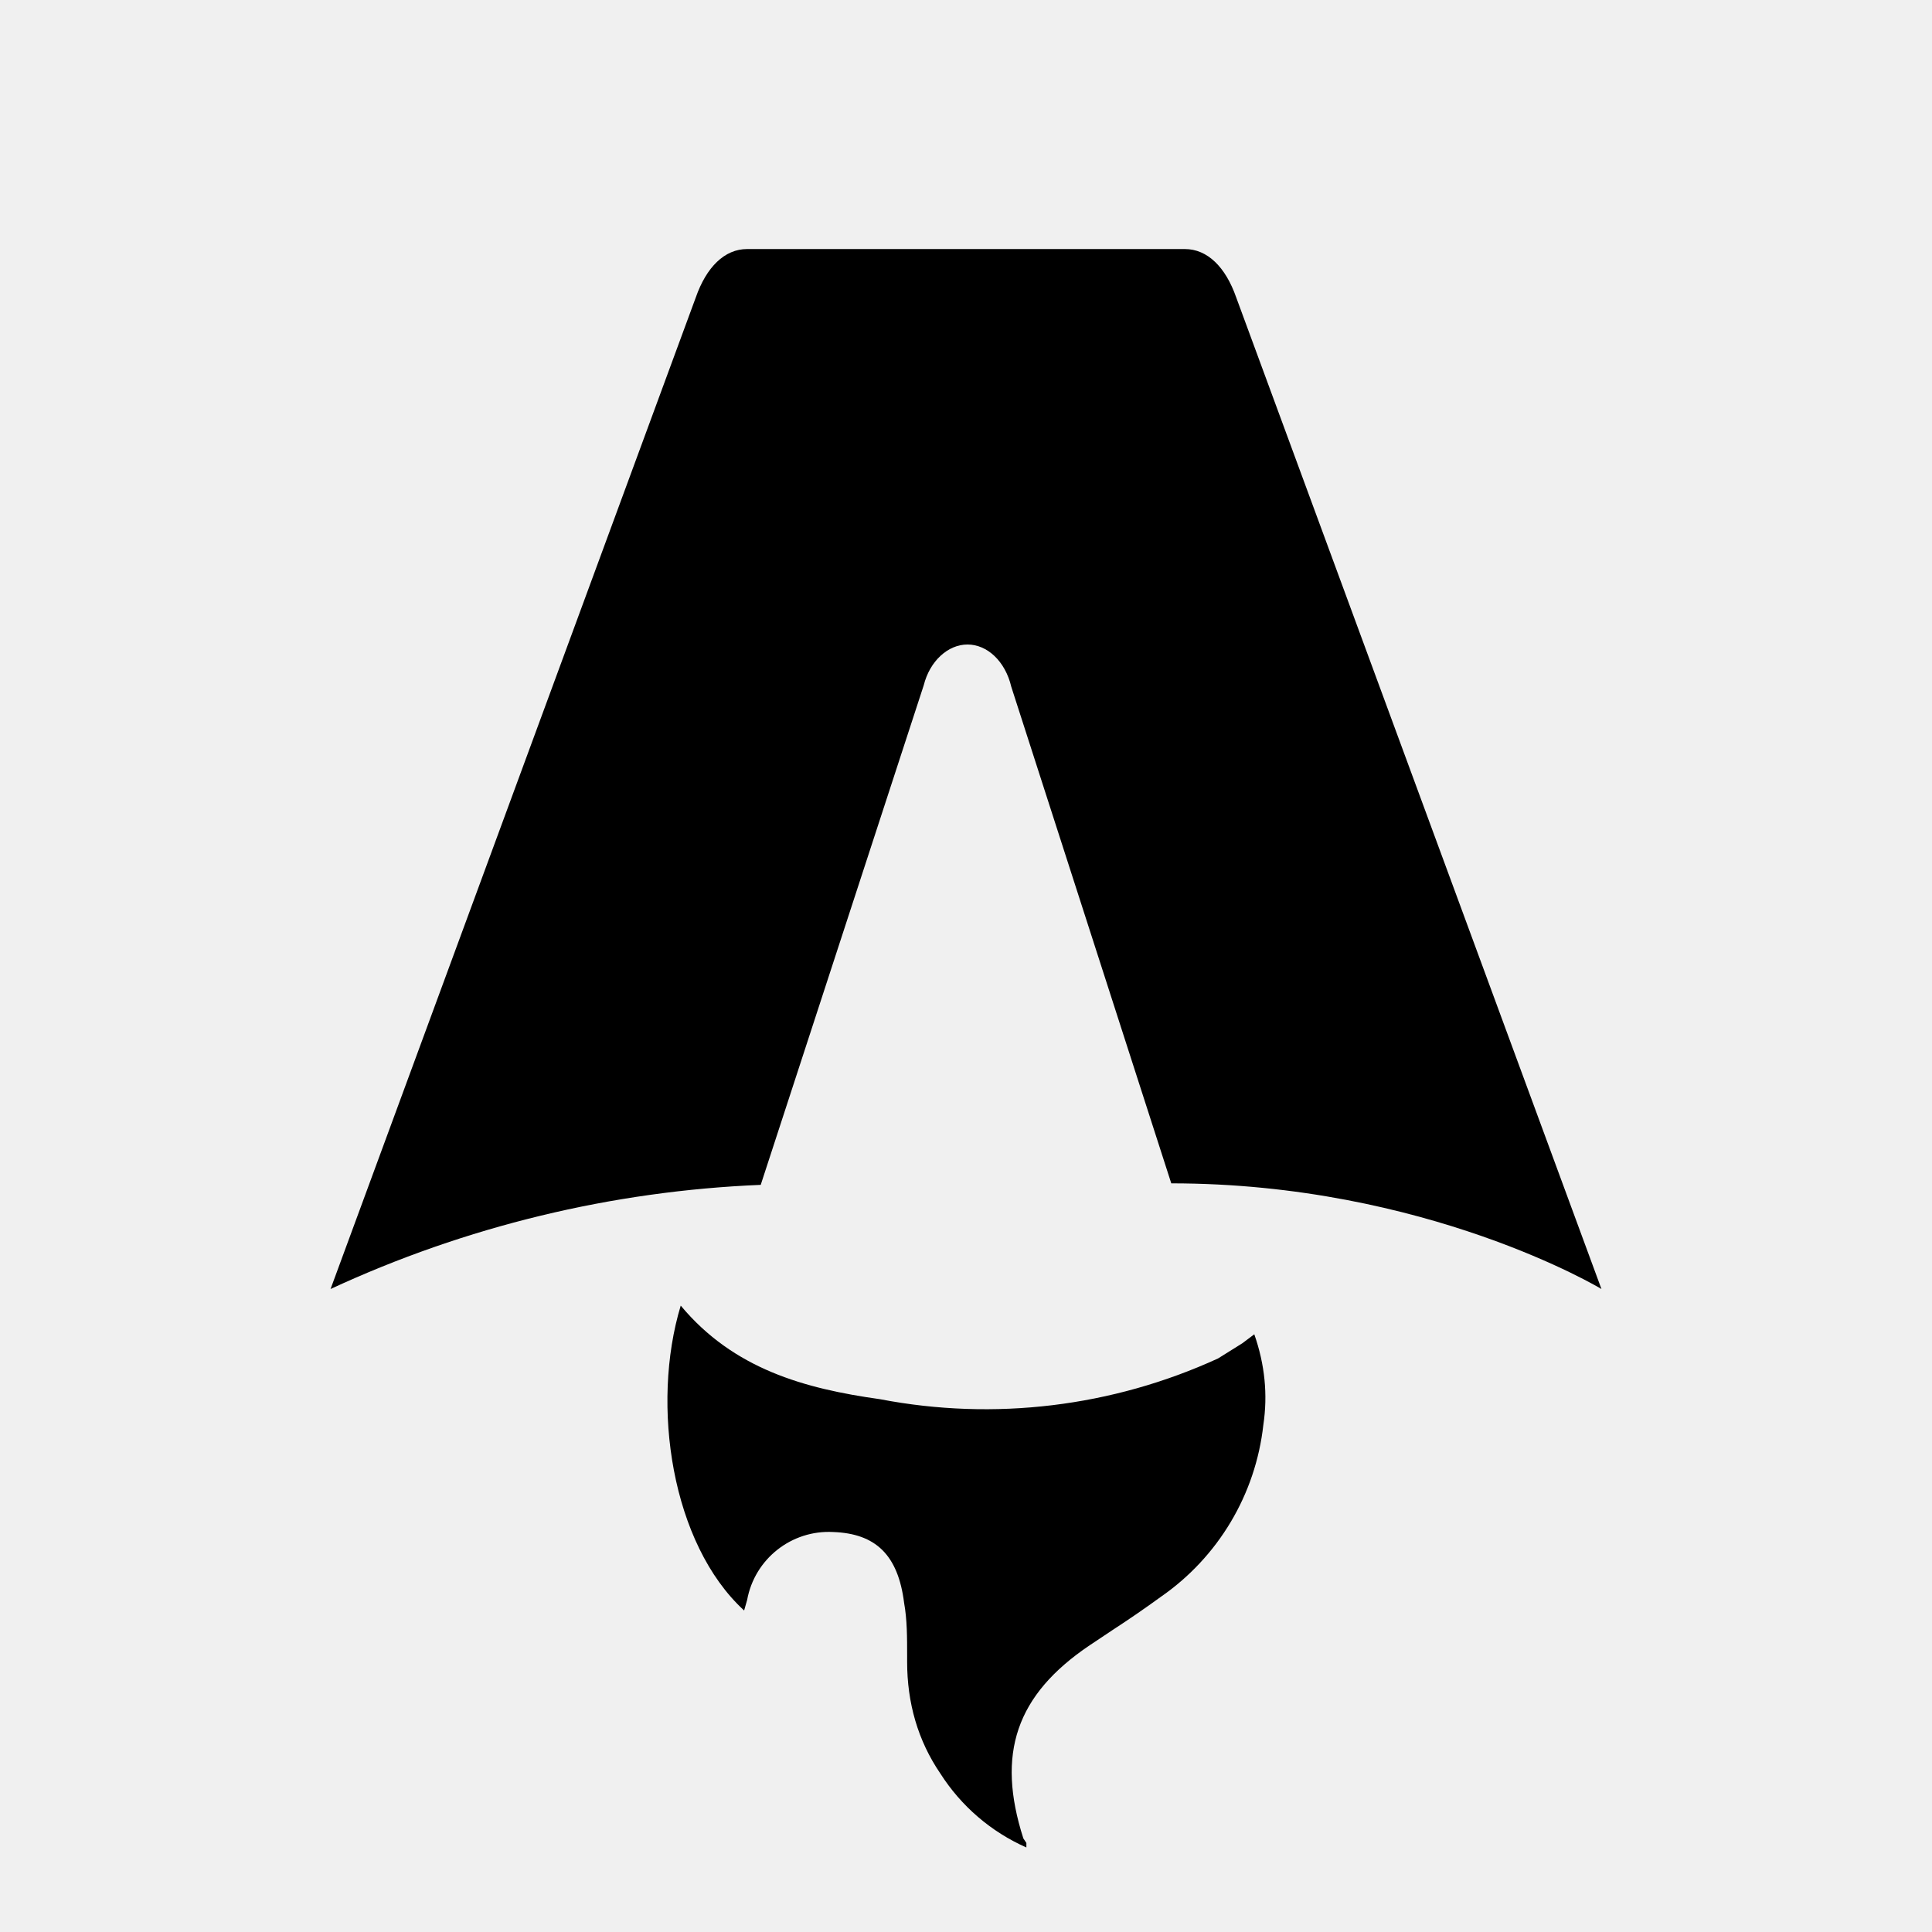
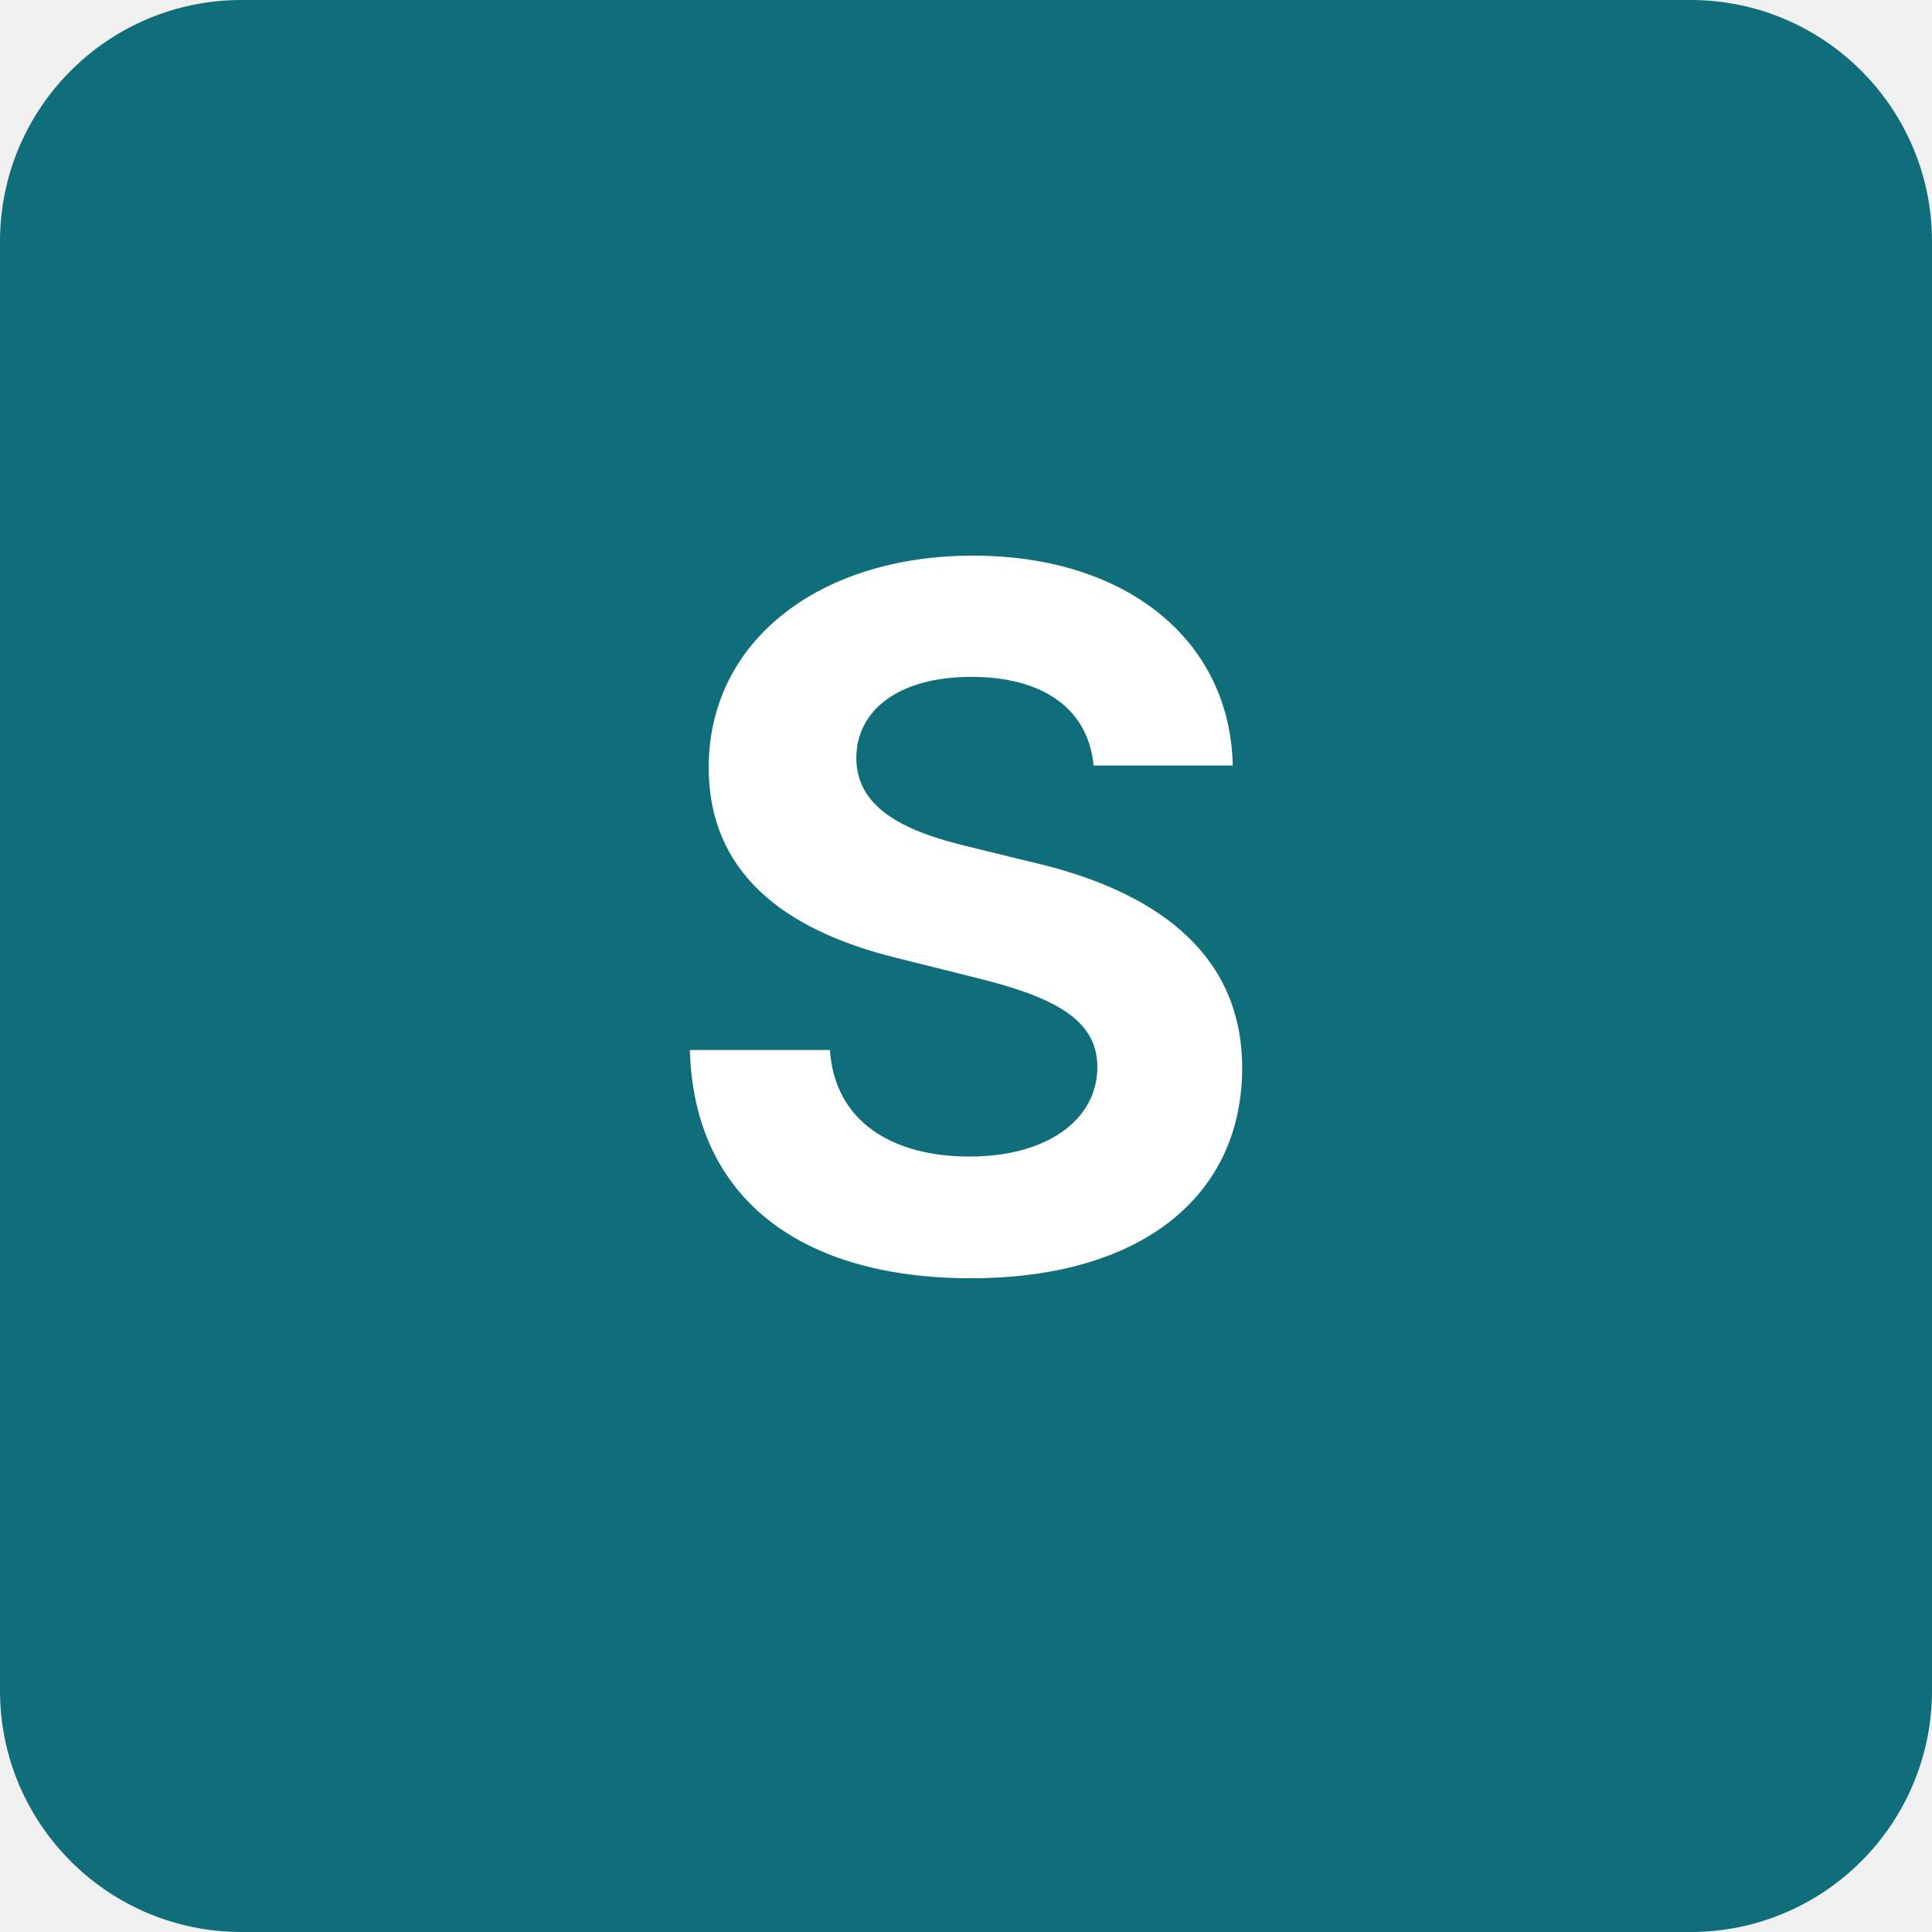
- <svg xmlns="http://www.w3.org/2000/svg" fill="none" viewBox="0 0 128 128">
-   <path d="M50.4 78.5a75.1 75.1 0 0 0-28.5 6.9l24.2-65.7c.7-2 1.9-3.2 3.4-3.2h29c1.5 0 2.7 1.2 3.4 3.2l24.2 65.7s-11.6-7-28.5-7L67 45.5c-.4-1.7-1.6-2.8-2.9-2.8-1.3 0-2.5 1.1-2.9 2.7L50.4 78.5Zm-1.1 28.2Zm-4.2-20.2c-2 6.6-.6 15.8 4.2 20.2a17.5 17.5 0 0 1 .2-.7 5.5 5.5 0 0 1 5.7-4.5c2.8.1 4.3 1.5 4.7 4.7.2 1.1.2 2.3.2 3.5v.4c0 2.7.7 5.2 2.2 7.4a13 13 0 0 0 5.7 4.9v-.3l-.2-.3c-1.8-5.6-.5-9.5 4.4-12.8l1.5-1a73 73 0 0 0 3.2-2.2 16 16 0 0 0 6.8-11.4c.3-2 .1-4-.6-6l-.8.6-1.6 1a37 37 0 0 1-22.4 2.7c-5-.7-9.7-2-13.2-6.2Z" />
-   <style>
-         path { fill: #000; }
-         @media (prefers-color-scheme: dark) {
-             path { fill: #FFF; }
-         }
-     </style>
+ <svg xmlns="http://www.w3.org/2000/svg" viewBox="0 0 128 128">
+   <rect width="128" height="128" rx="16" fill="#0f6e7a" />
+   <text x="64" y="84" font-family="system-ui, -apple-system, sans-serif" font-size="64" font-weight="700" fill="#fff" text-anchor="middle">S</text>
</svg>
